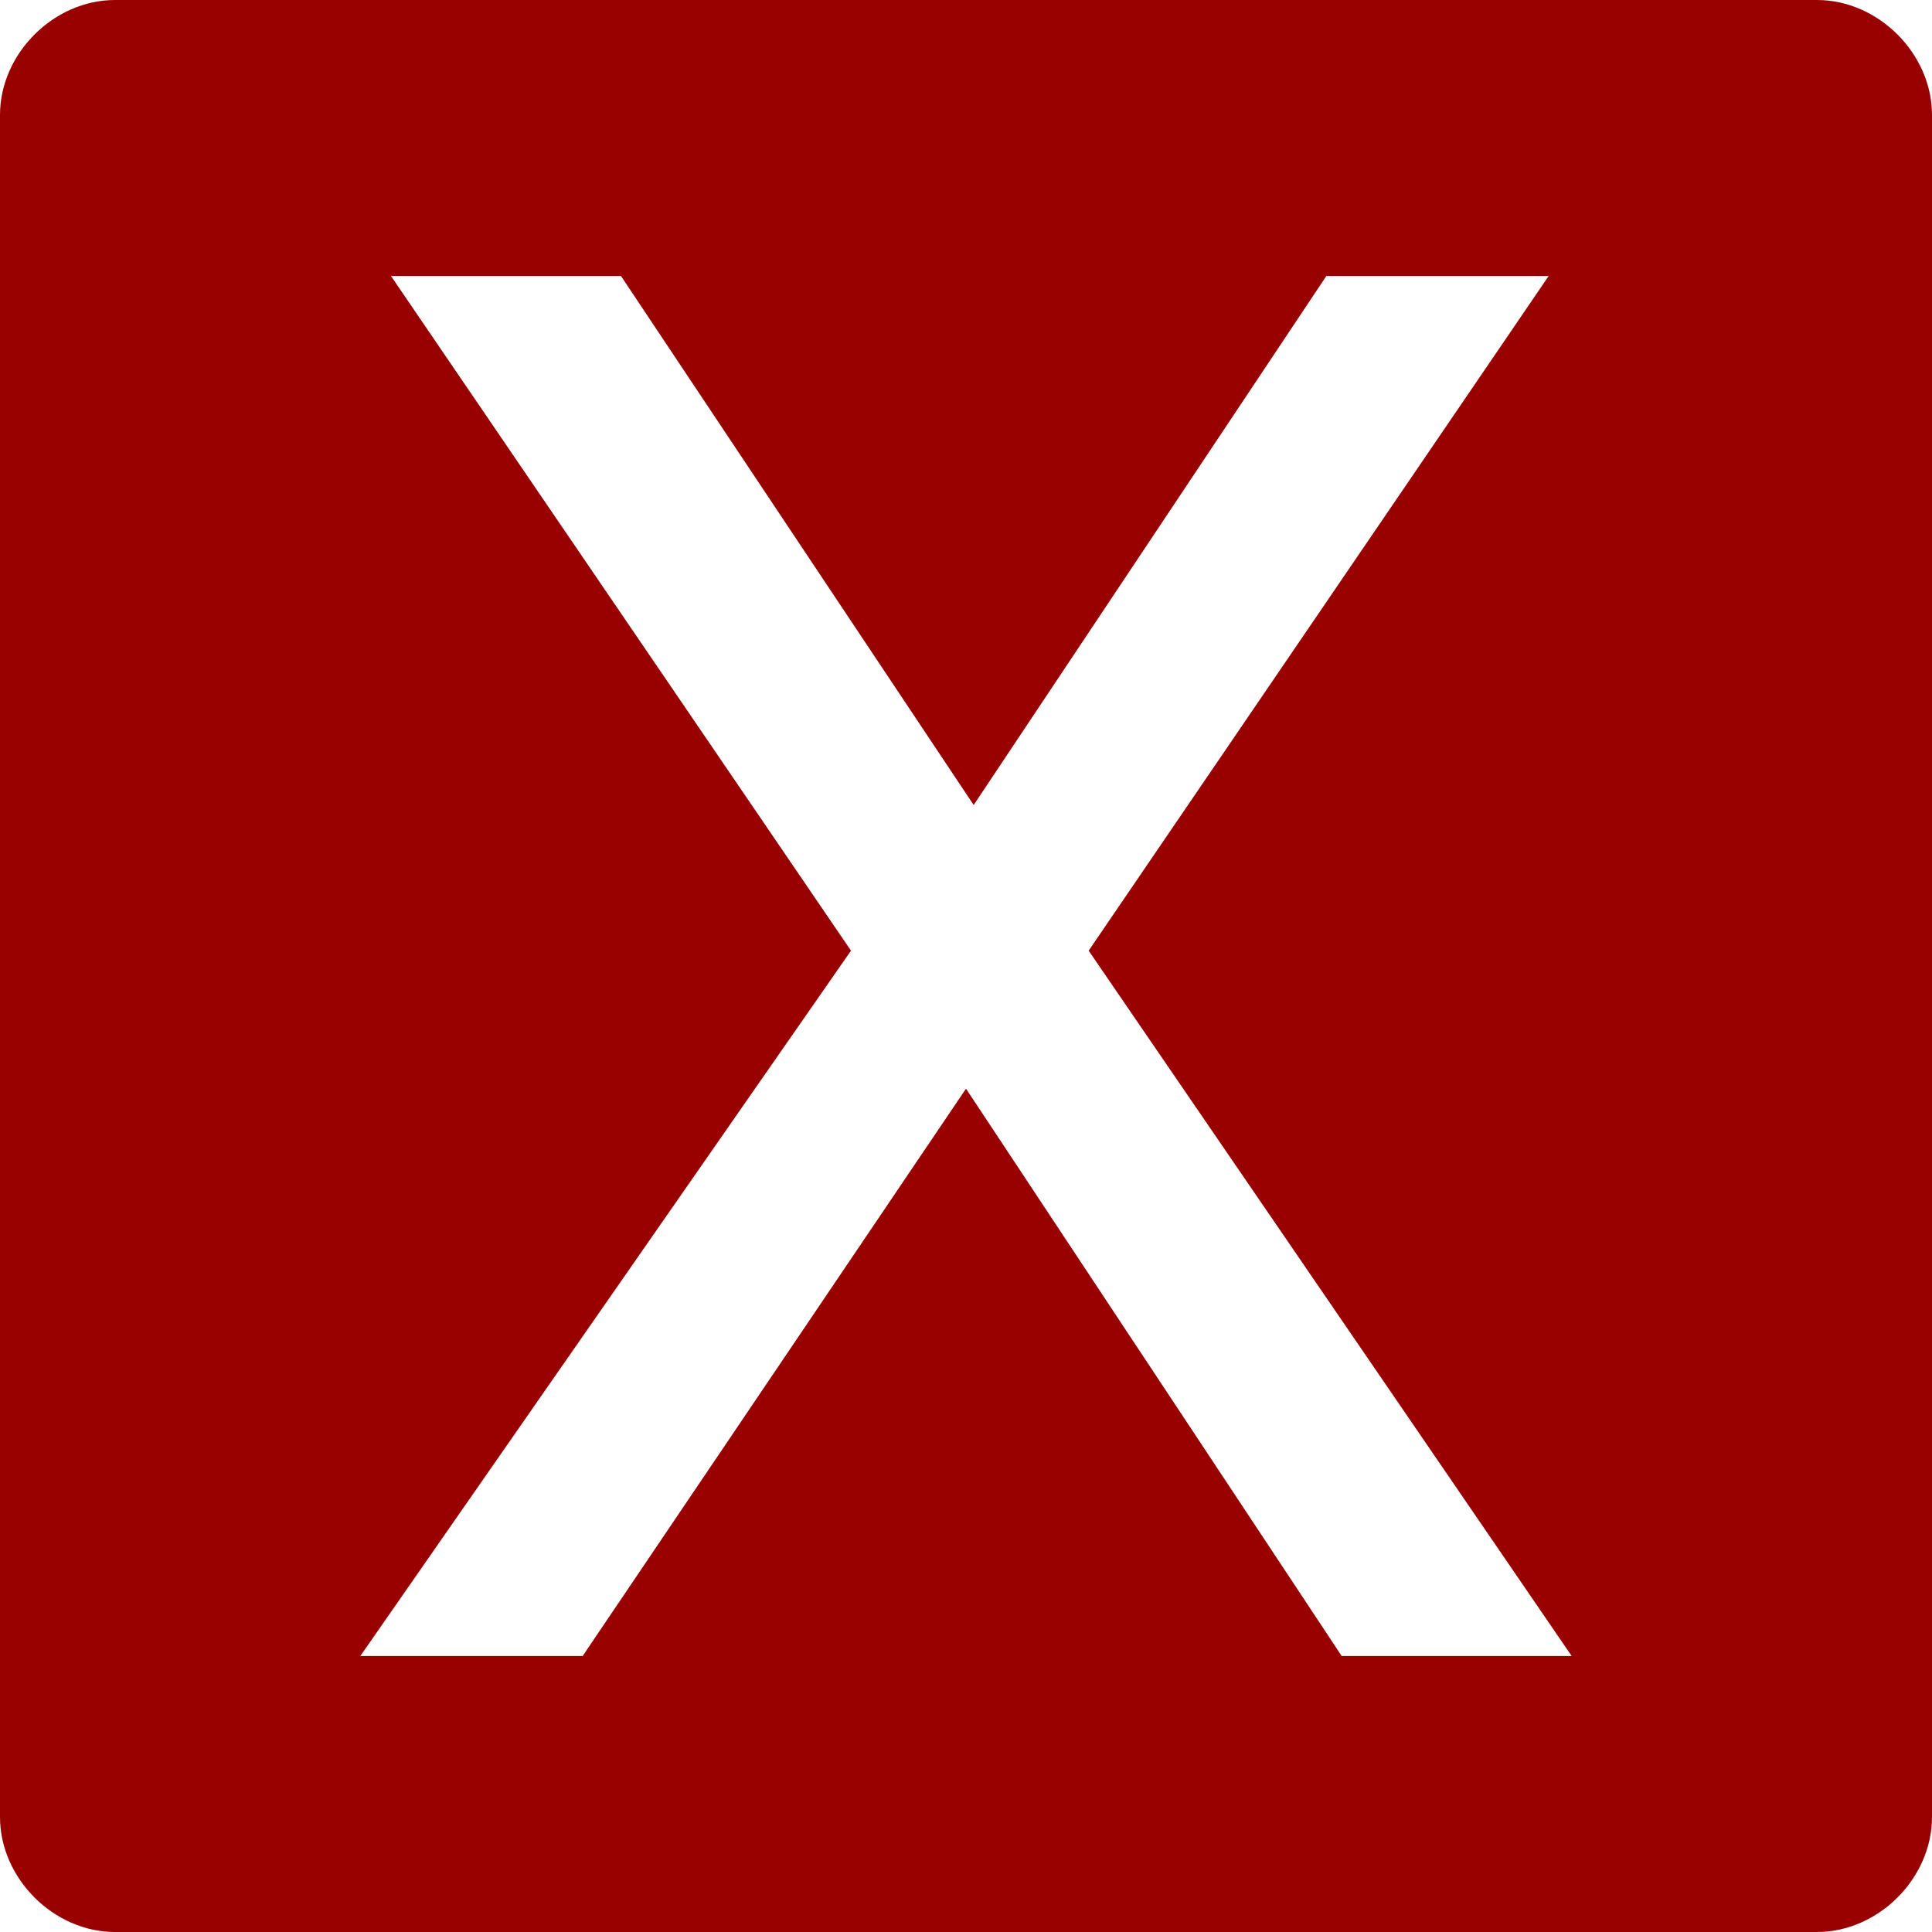
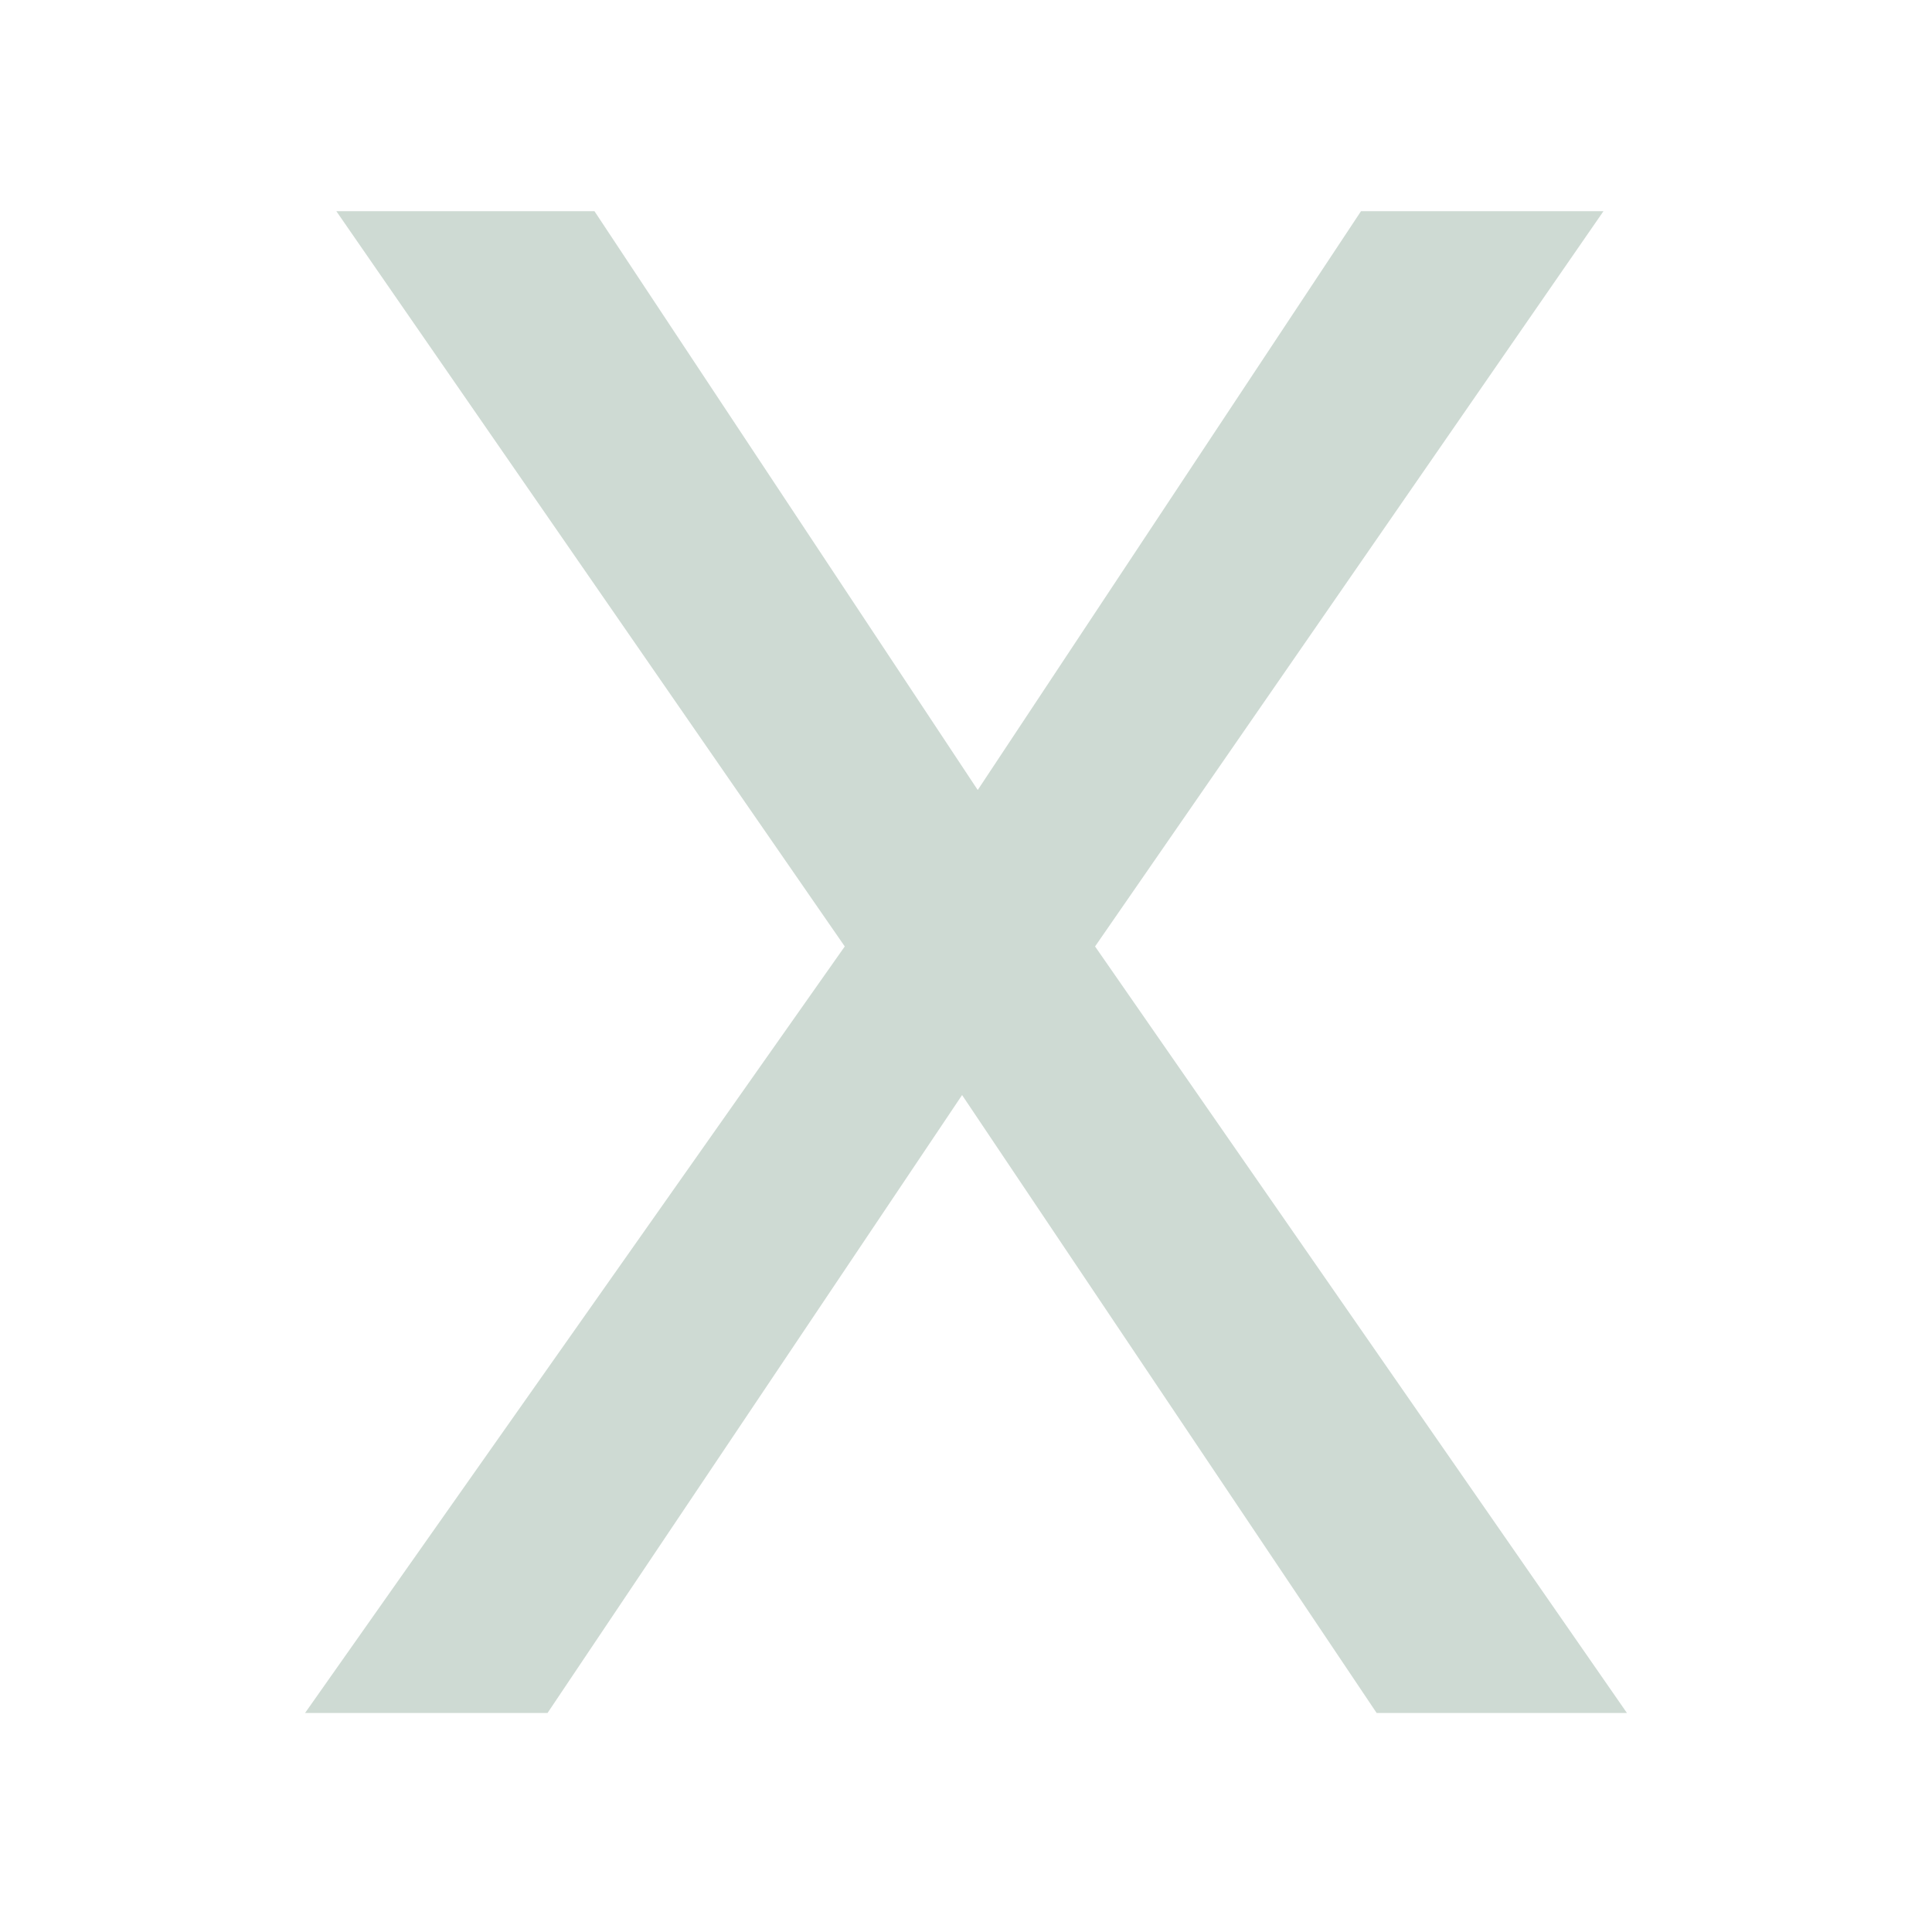
- <svg xmlns="http://www.w3.org/2000/svg" xml:space="preserve" width="100px" height="100px" version="1.1" style="shape-rendering:geometricPrecision; text-rendering:geometricPrecision; image-rendering:optimizeQuality; fill-rule:evenodd; clip-rule:evenodd" viewBox="0 0 2.52 2.52">
+ <svg xmlns="http://www.w3.org/2000/svg" xml:space="preserve" width="92px" height="92px" version="1.1" style="shape-rendering:geometricPrecision; text-rendering:geometricPrecision; image-rendering:optimizeQuality; fill-rule:evenodd; clip-rule:evenodd" viewBox="0 0 2.47 2.47">
  <defs>
    <style type="text/css">
   
-     .fil0 {fill:#990000}
+     .fil0 {fill:none}
+     .fil1 {fill:#CEDAD3}
   
  </style>
  </defs>
  <g id="Layer_x0020_1">
-     <path class="fil0" d="M0.15 0l2.22 0c0.08,0 0.15,0.07 0.15,0.15l0 2.22c0,0.08 -0.07,0.15 -0.15,0.15l-2.22 0c-0.08,0 -0.15,-0.07 -0.15,-0.15l0 -2.22c0,-0.08 0.07,-0.15 0.15,-0.15zm0.96 1.24l-0.64 0.92 0.29 0 0.5 -0.74 0.49 0.74 0.3 0 -0.63 -0.92 0.6 -0.88 -0.29 0 -0.46 0.69 -0.46 -0.69 -0.3 0 0.6 0.88z" />
+     <rect class="fil0" width="2.47" height="2.47" />
+     <polygon class="fil1" points="1.08,1.21 0.39,2.19 0.7,2.19 1.23,1.4 1.76,2.19 2.08,2.19 1.4,1.21 2.05,0.27 1.74,0.27 1.25,1.01 0.76,0.27 0.43,0.27 " />
  </g>
</svg>
